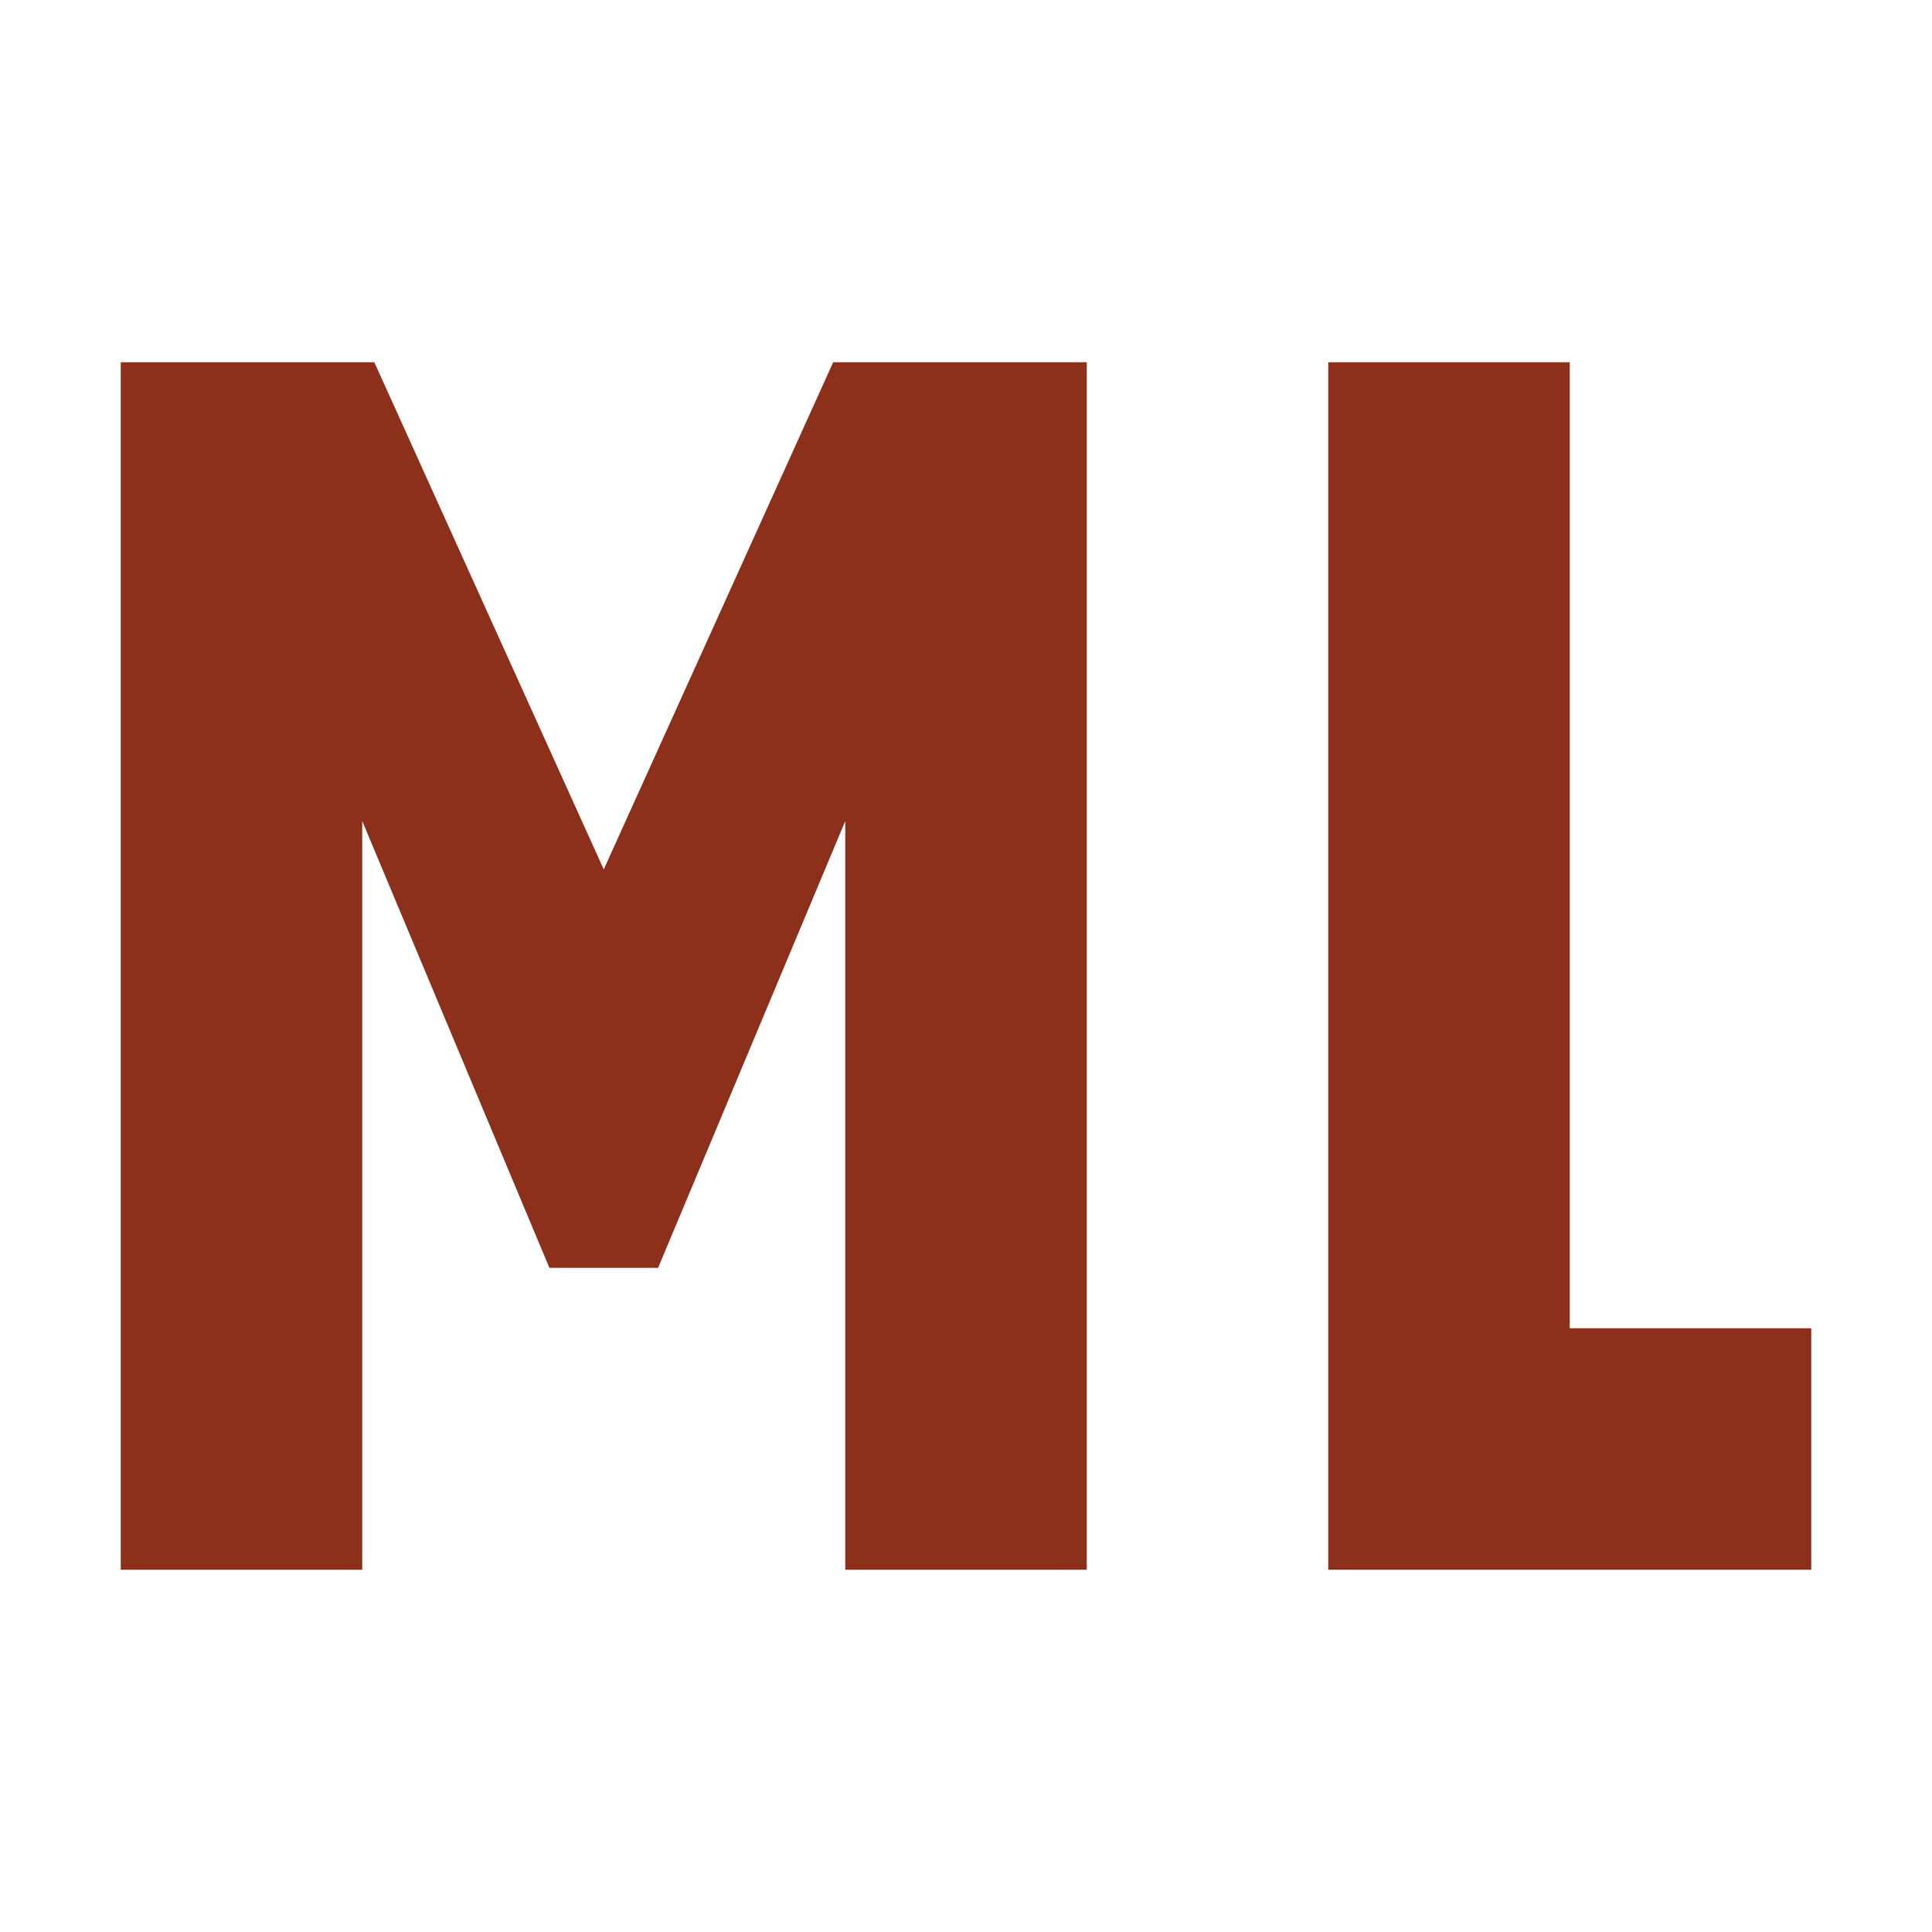
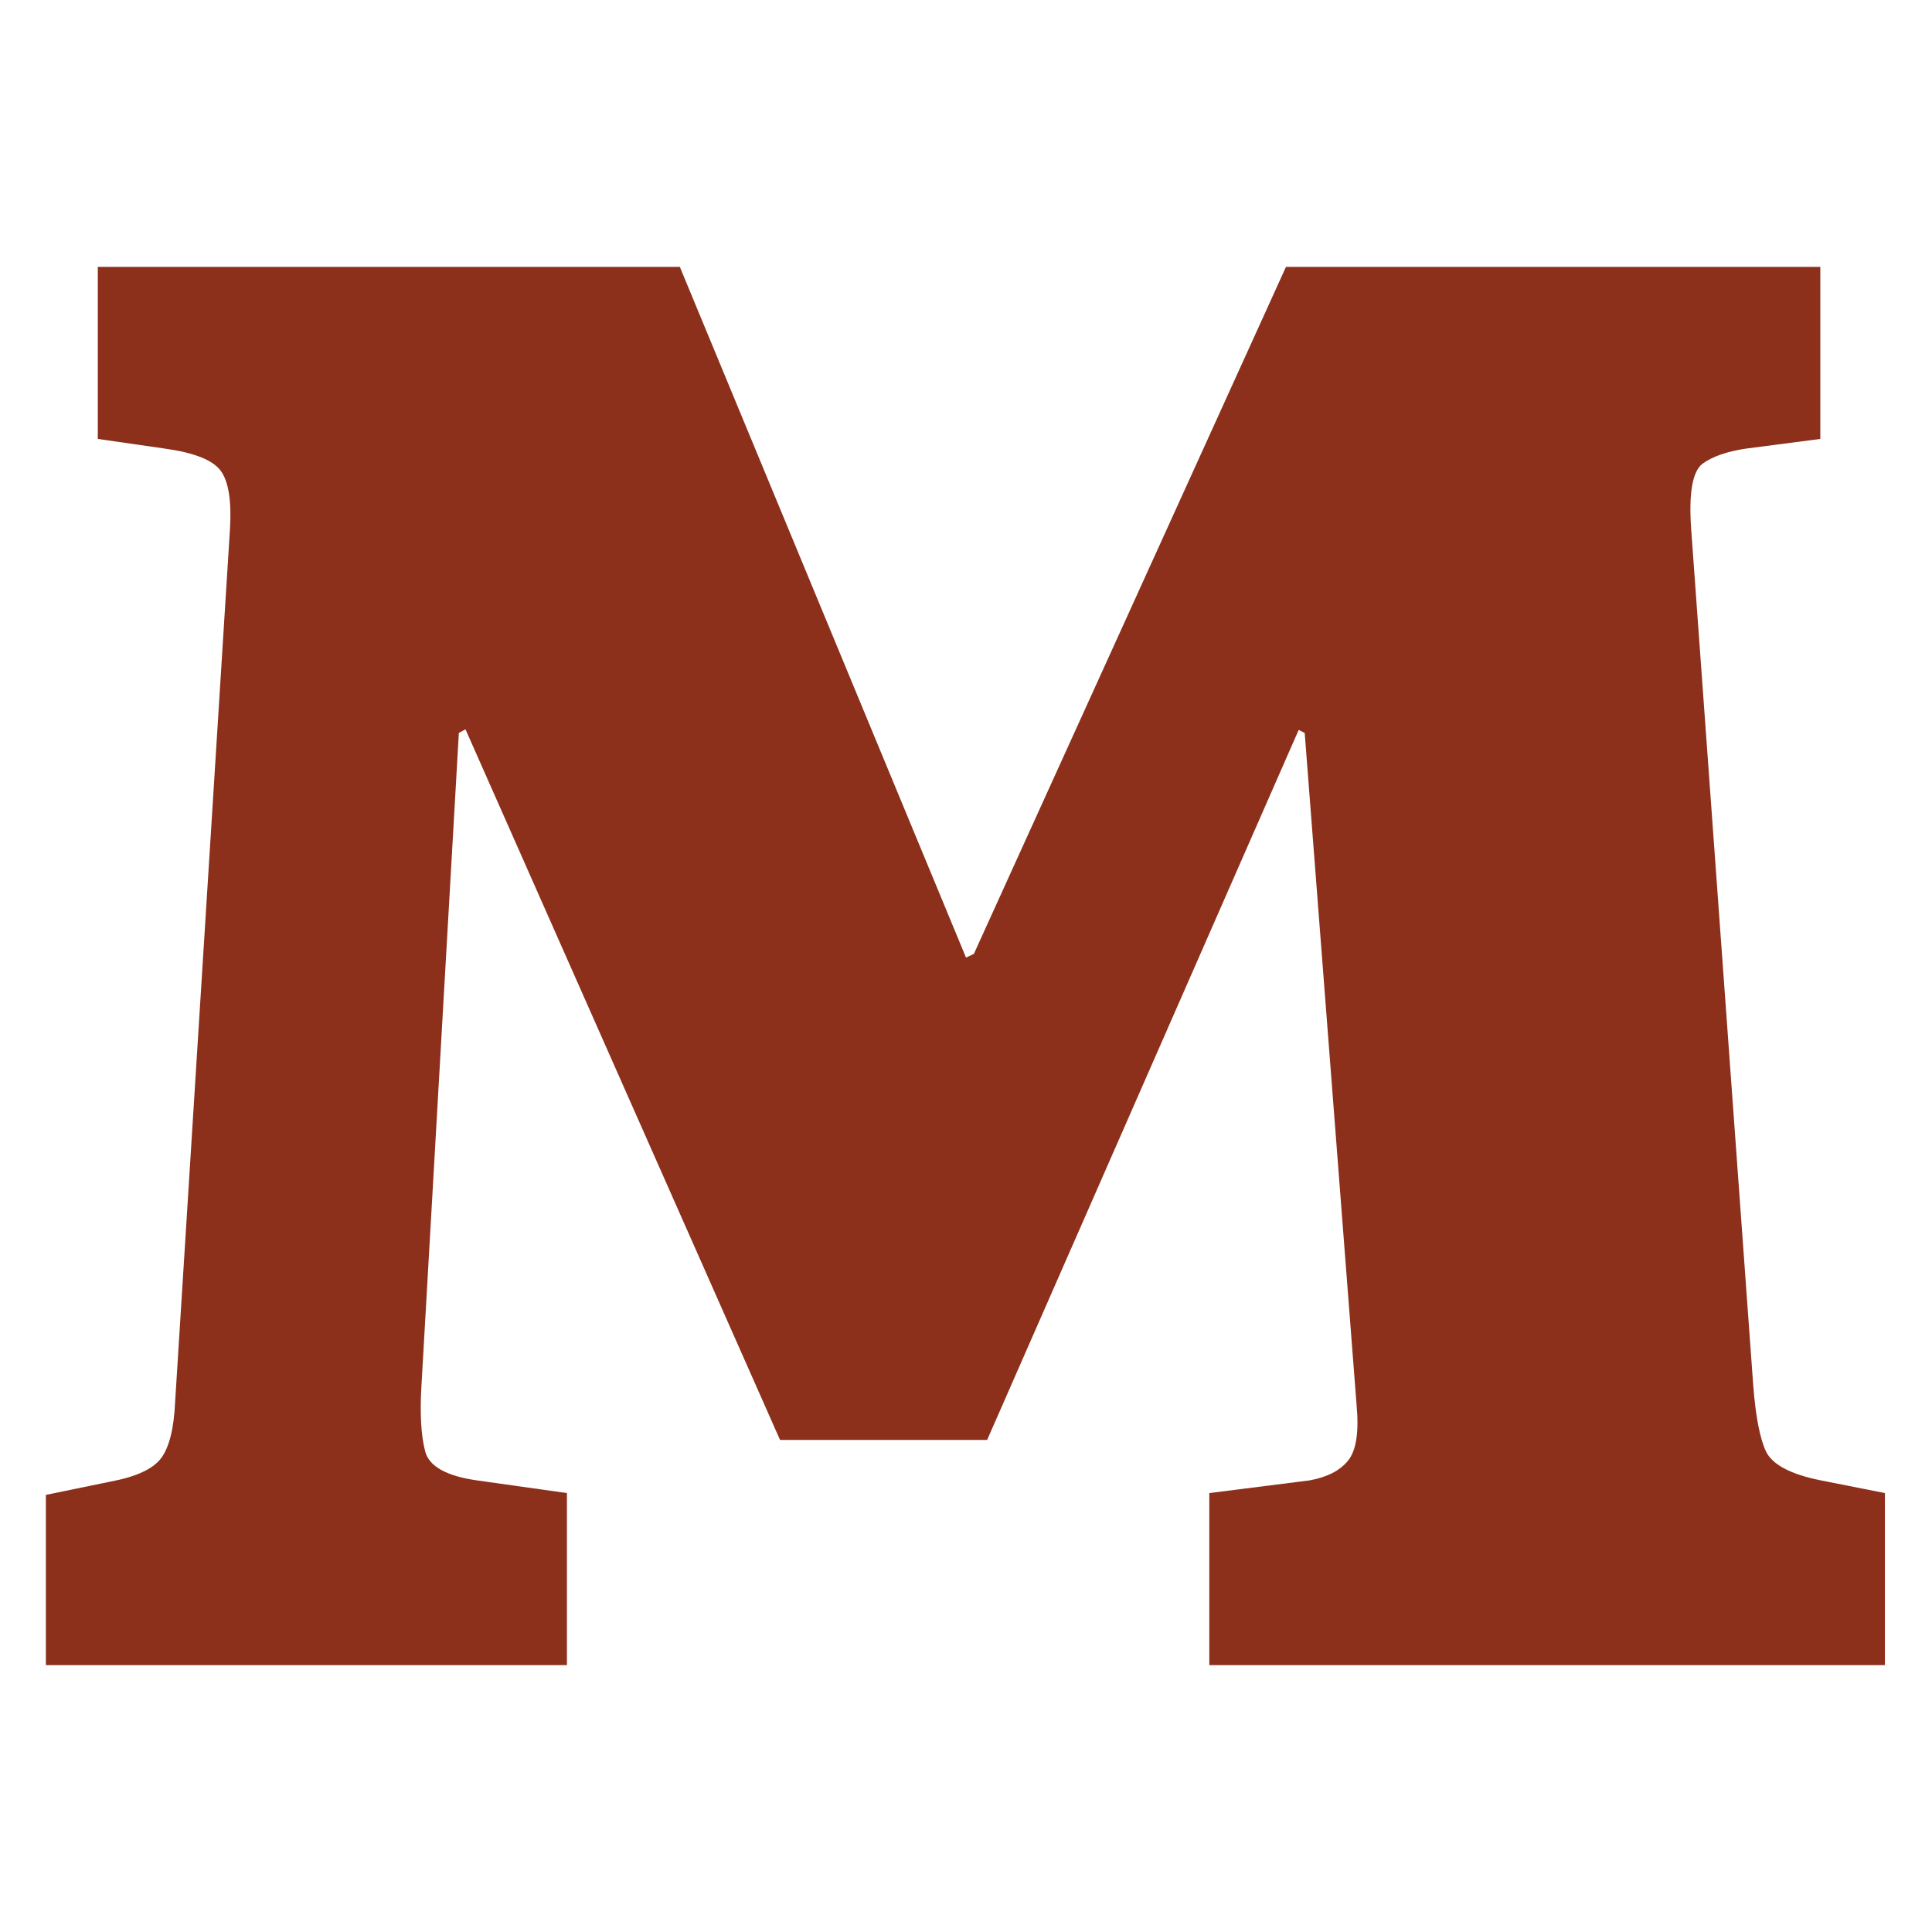
<svg xmlns="http://www.w3.org/2000/svg" viewBox="0 0 32 32">
  <style>path{fill:#8c2f1b}@media (prefers-color-scheme:dark){path{fill:#d8705a}}</style>
-   <path d="M2 26V6h4.2L10 14.4 13.8 6H18v20h-4V13.6L10.9 21H9.1L6 13.6V26z" />
-   <path d="M22 6h4v16h4v4h-8z" />
+   <path d="M0.76,27.58L0.76,24.76L1.83,24.54Q2.47,24.42 2.67,24.15Q2.87,23.88 2.9,23.23L3.81,8.75Q3.85,8.05 3.65,7.79Q3.45,7.53 2.73,7.43L1.62,7.27L1.62,4.42L11.26,4.42L16,15.86L16.13,15.8L21.3,4.42L30.15,4.42L30.15,7.27L28.92,7.43Q28.45,7.5 28.2,7.68Q27.95,7.87 28.01,8.75L29.04,22.96Q29.1,23.72 29.25,24.04Q29.41,24.37 30.16,24.52L31.22,24.73L31.22,27.58L20.03,27.58L20.03,24.73L21.69,24.52Q22.13,24.44 22.33,24.19Q22.53,23.94 22.47,23.28L21.61,12.14L21.51,12.09L16.35,23.85L12.92,23.85L7.71,12.08L7.6,12.14L6.98,22.96Q6.94,23.64 7.04,24.03Q7.13,24.41 7.9,24.52L9.39,24.73L9.39,27.58Z" />
</svg>
